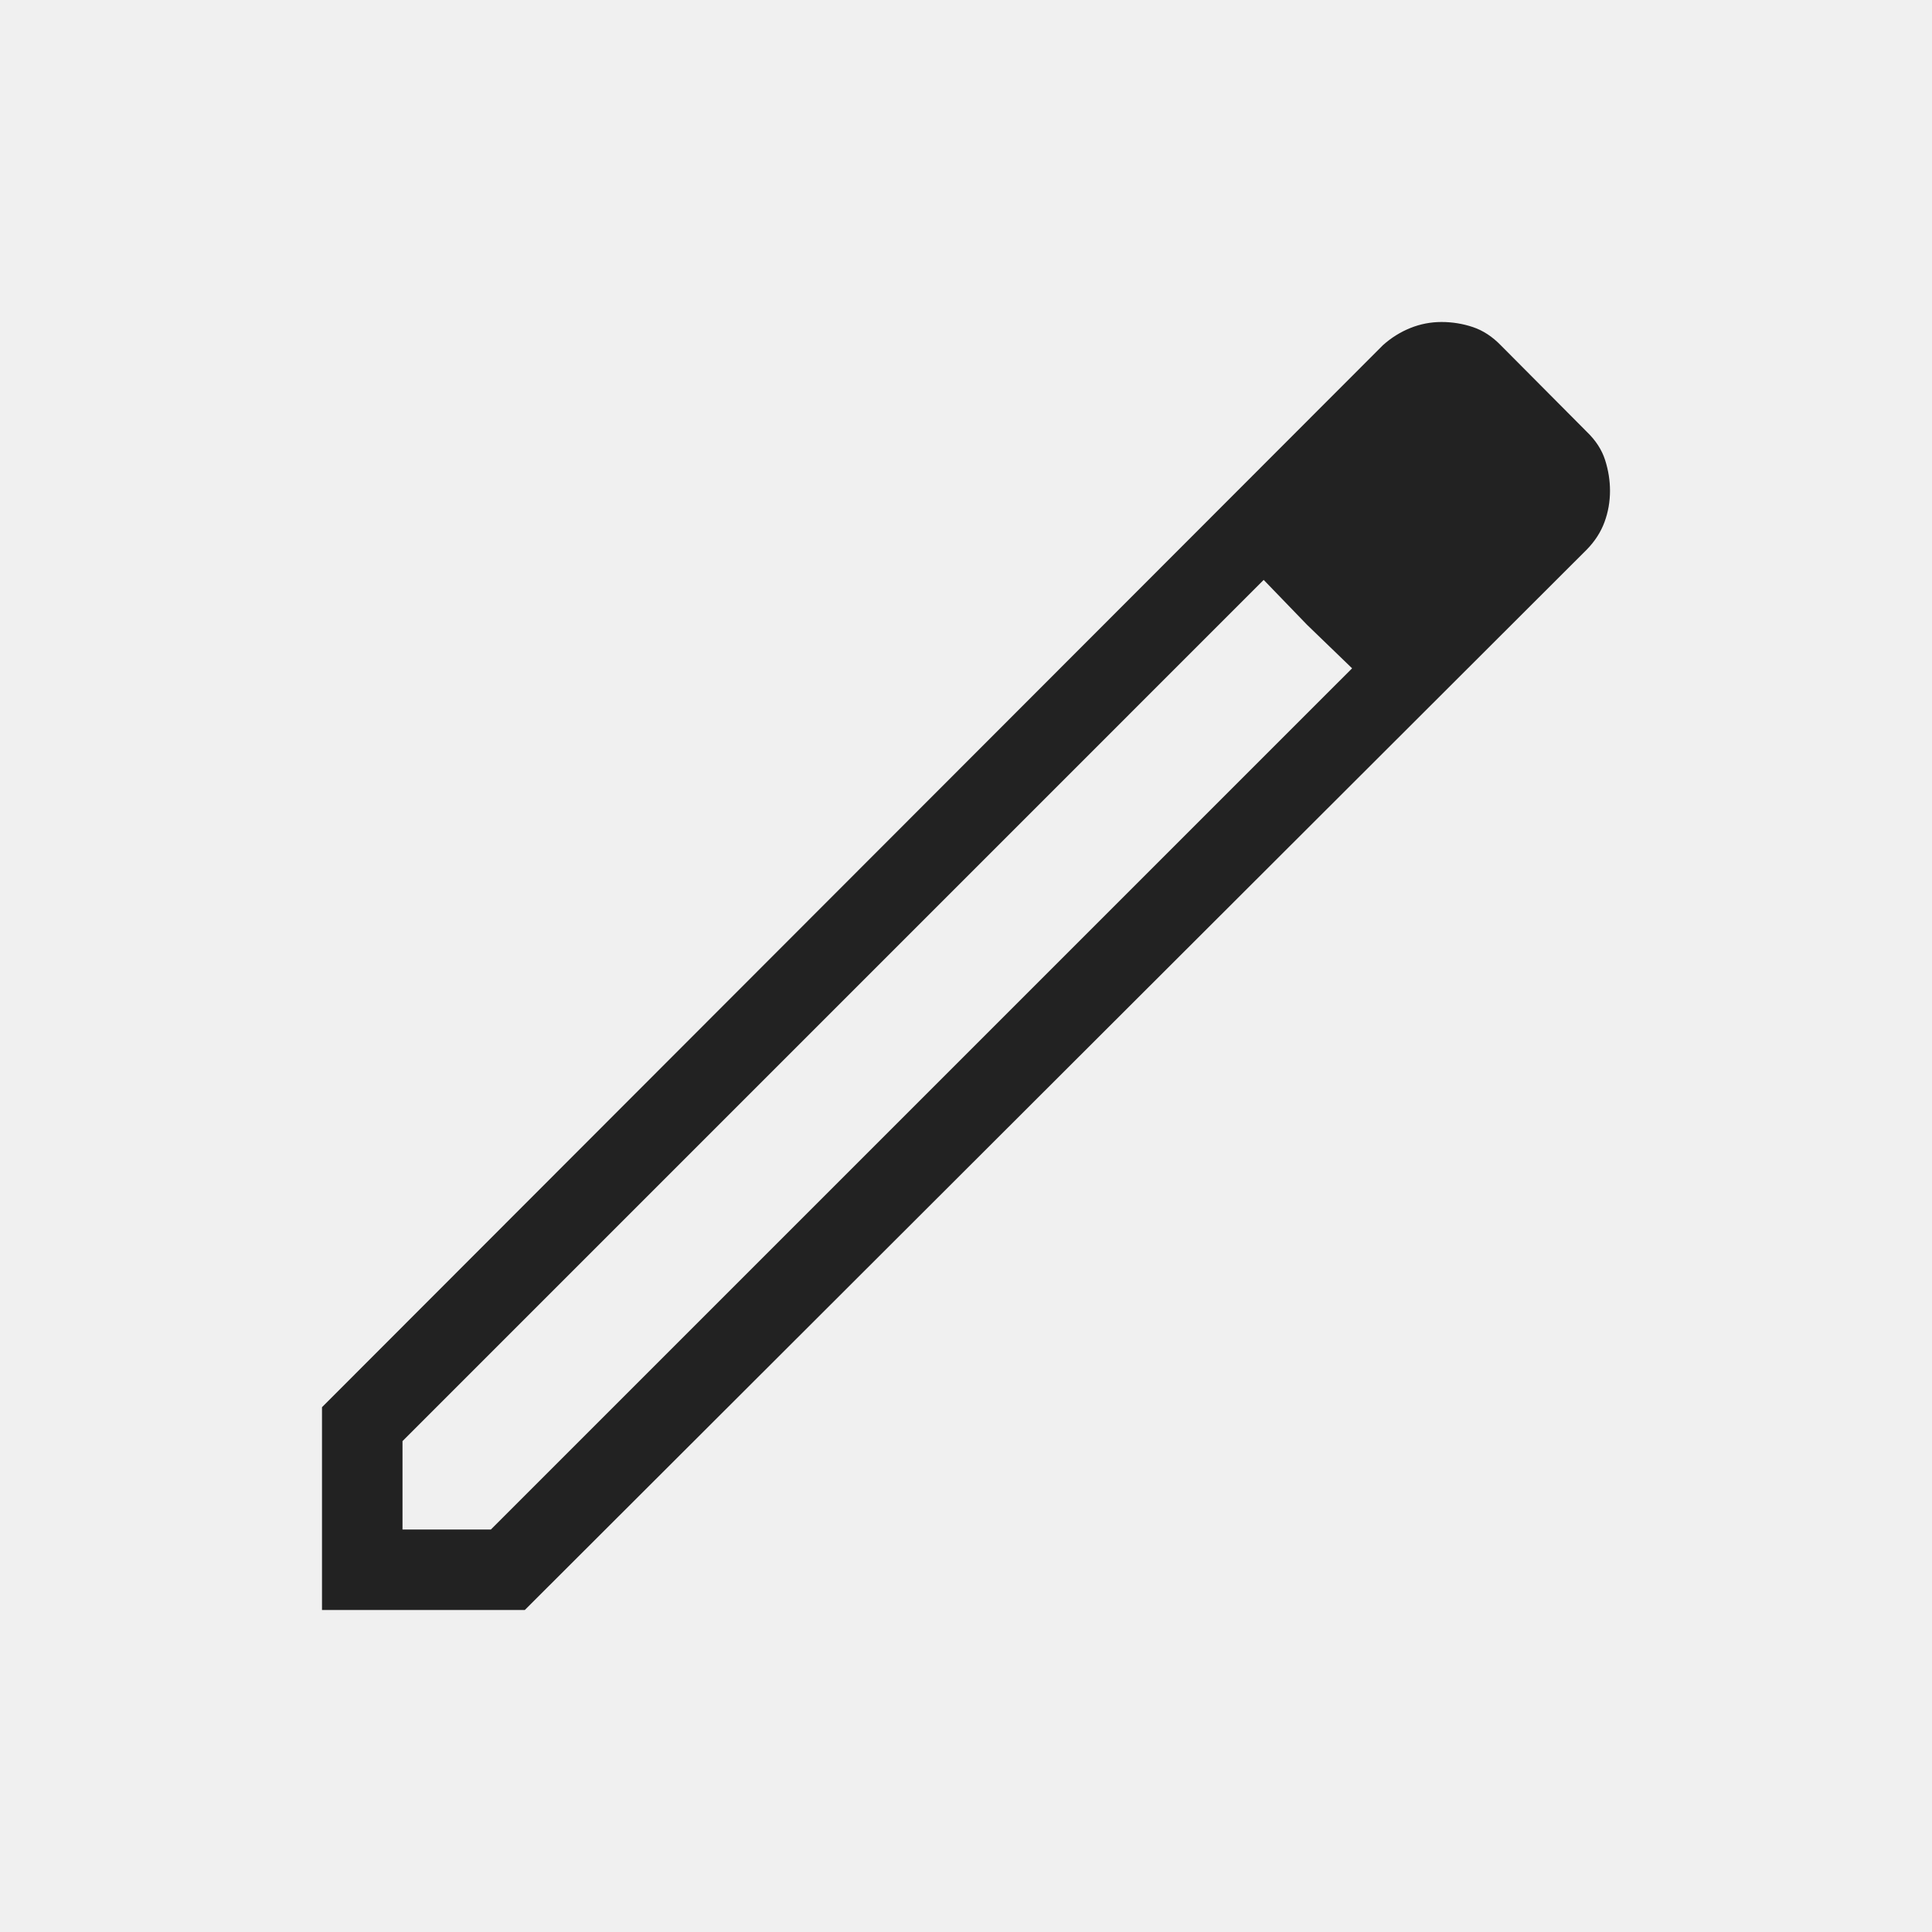
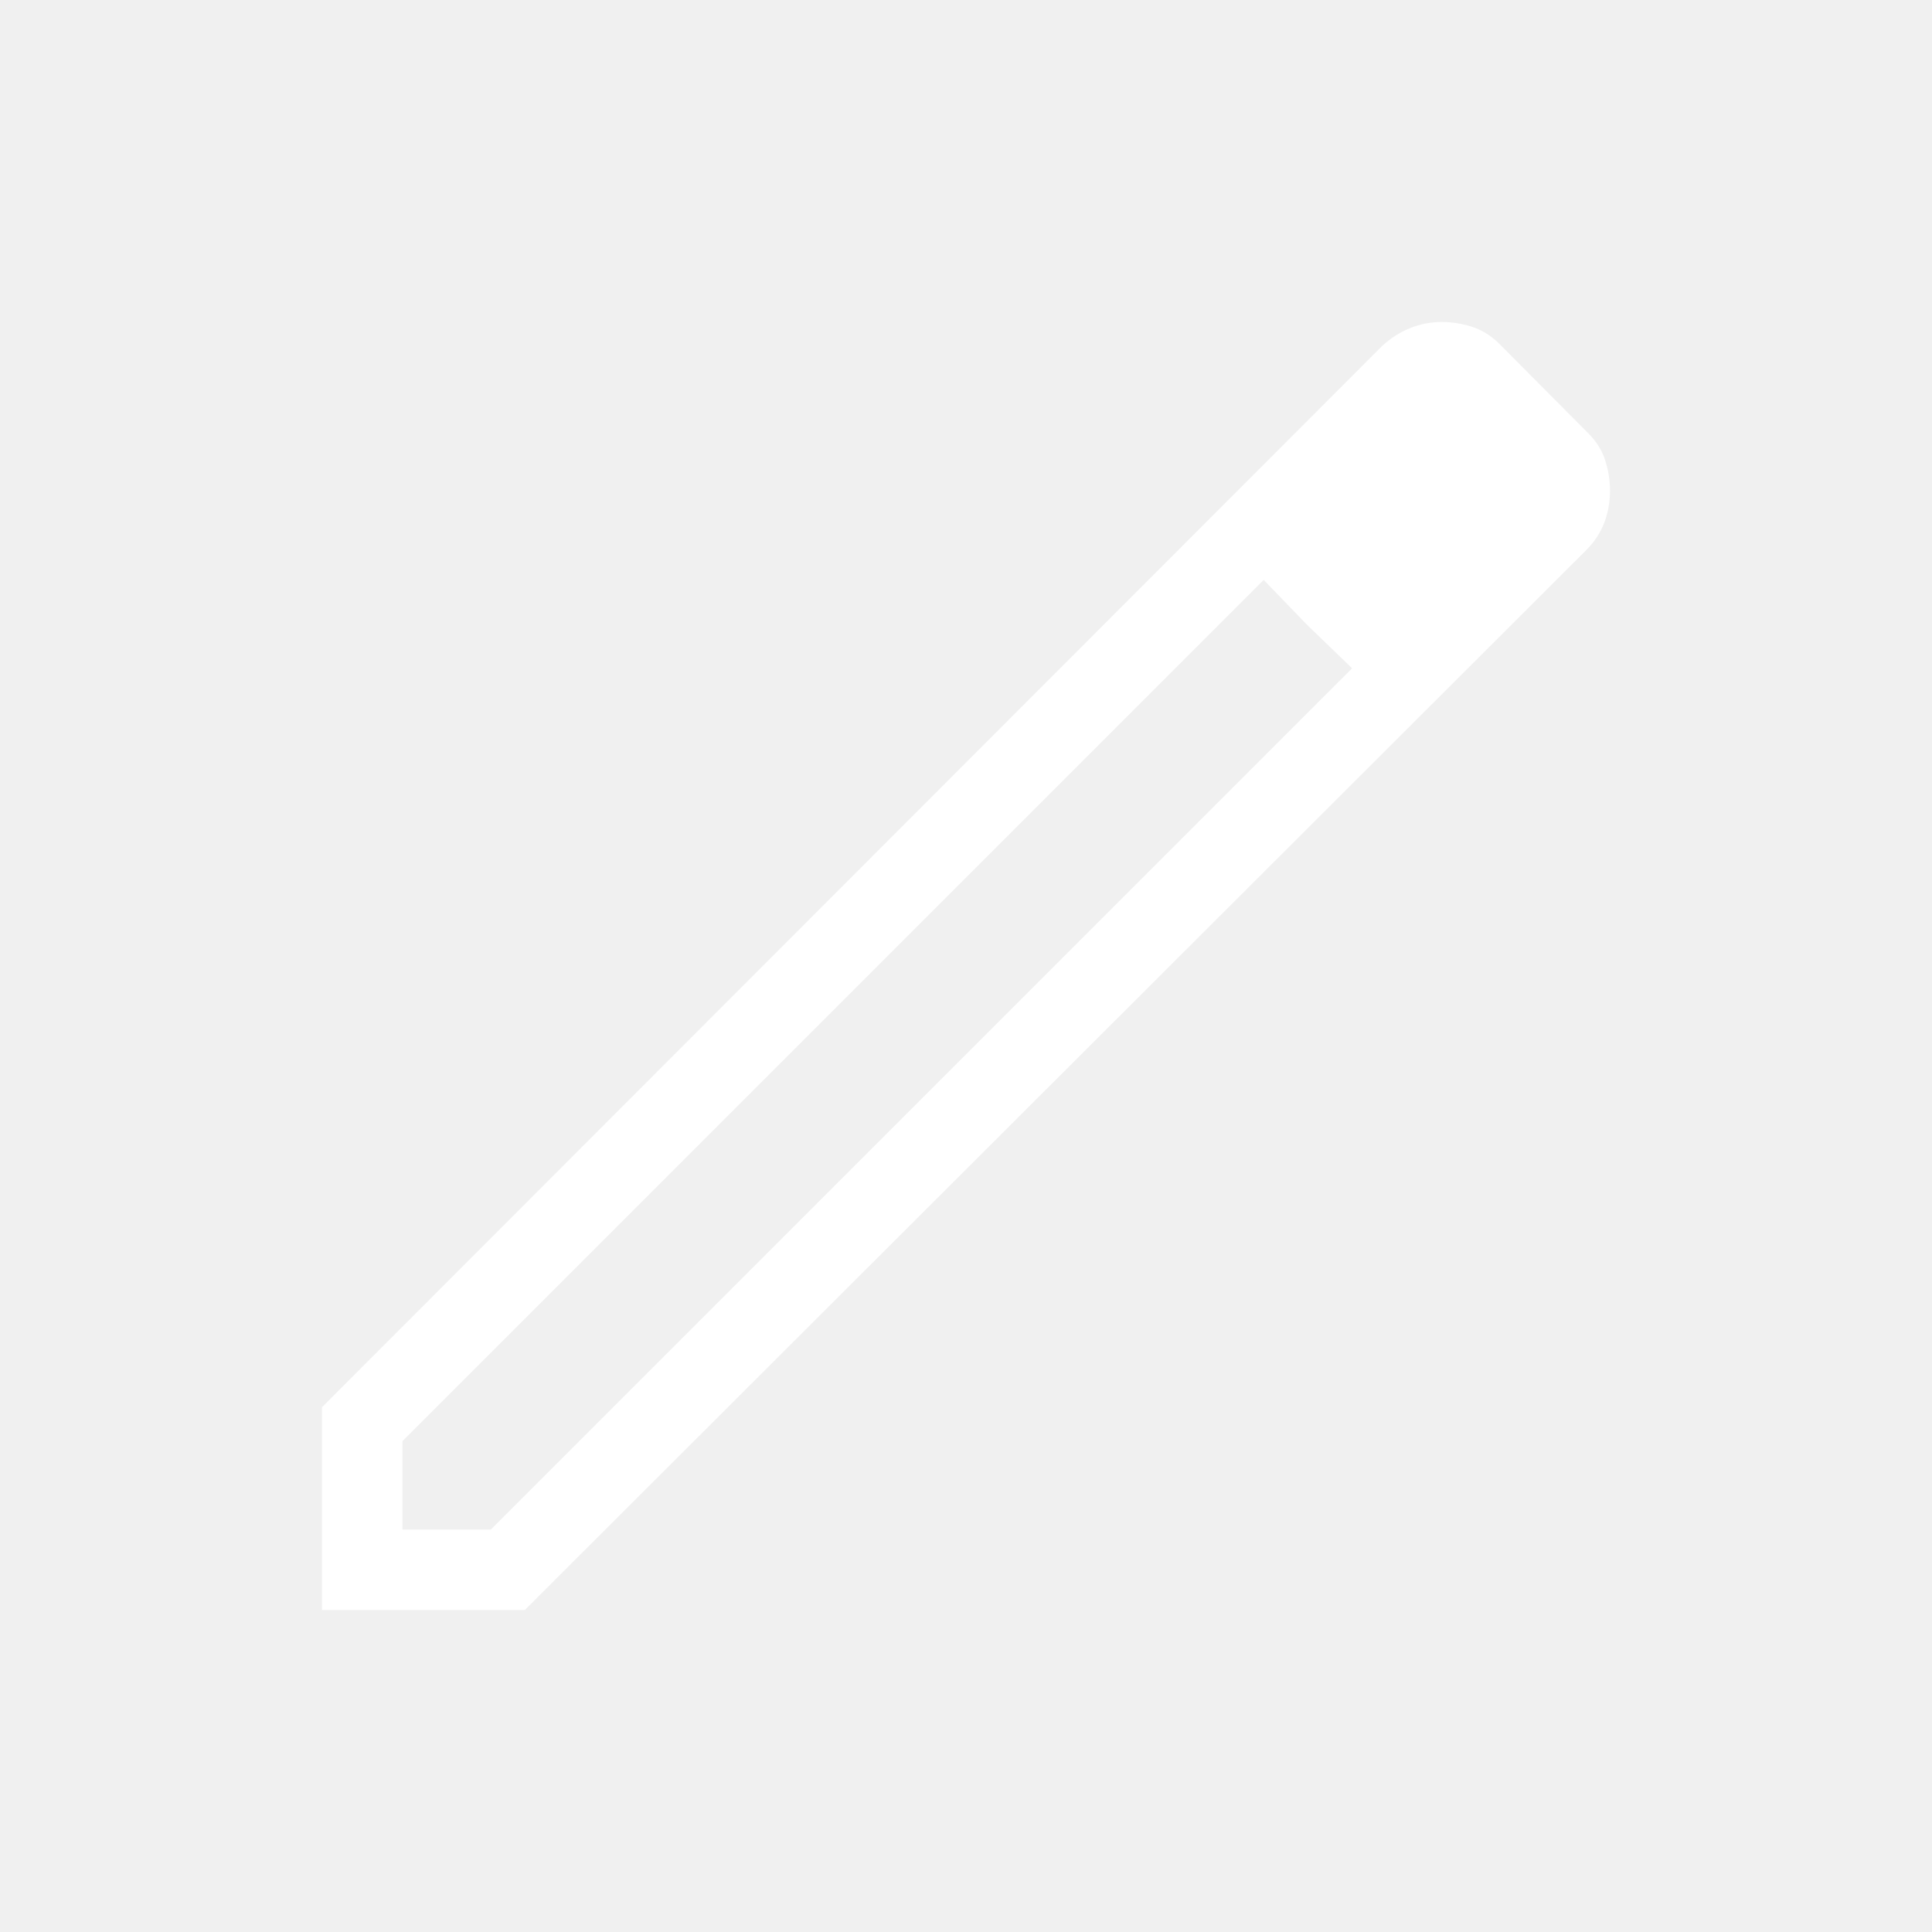
- <svg xmlns="http://www.w3.org/2000/svg" height="24px" viewBox="0 -960 960 960" width="24px" fill="#222222">
+ <svg xmlns="http://www.w3.org/2000/svg" height="24px" viewBox="0 -960 960 960" width="24px" fill="#fff">
  <path d="M200-200h43.92l427.93-427.92-43.93-43.93L200-243.92V-200Zm-40 40v-100.77l527.23-527.77q6.15-5.48 13.57-8.47 7.43-2.99 15.49-2.99t15.62 2.54q7.55 2.54 13.94 9.15l42.69 42.93q6.61 6.38 9.04 14 2.42 7.63 2.42 15.25 0 8.13-2.74 15.56-2.74 7.42-8.72 13.57L260.77-160H160Zm600.77-556.31-44.46-44.46 44.46 44.46ZM649.5-649.5l-21.58-22.35 43.93 43.93-22.35-21.58Z" />
</svg>
